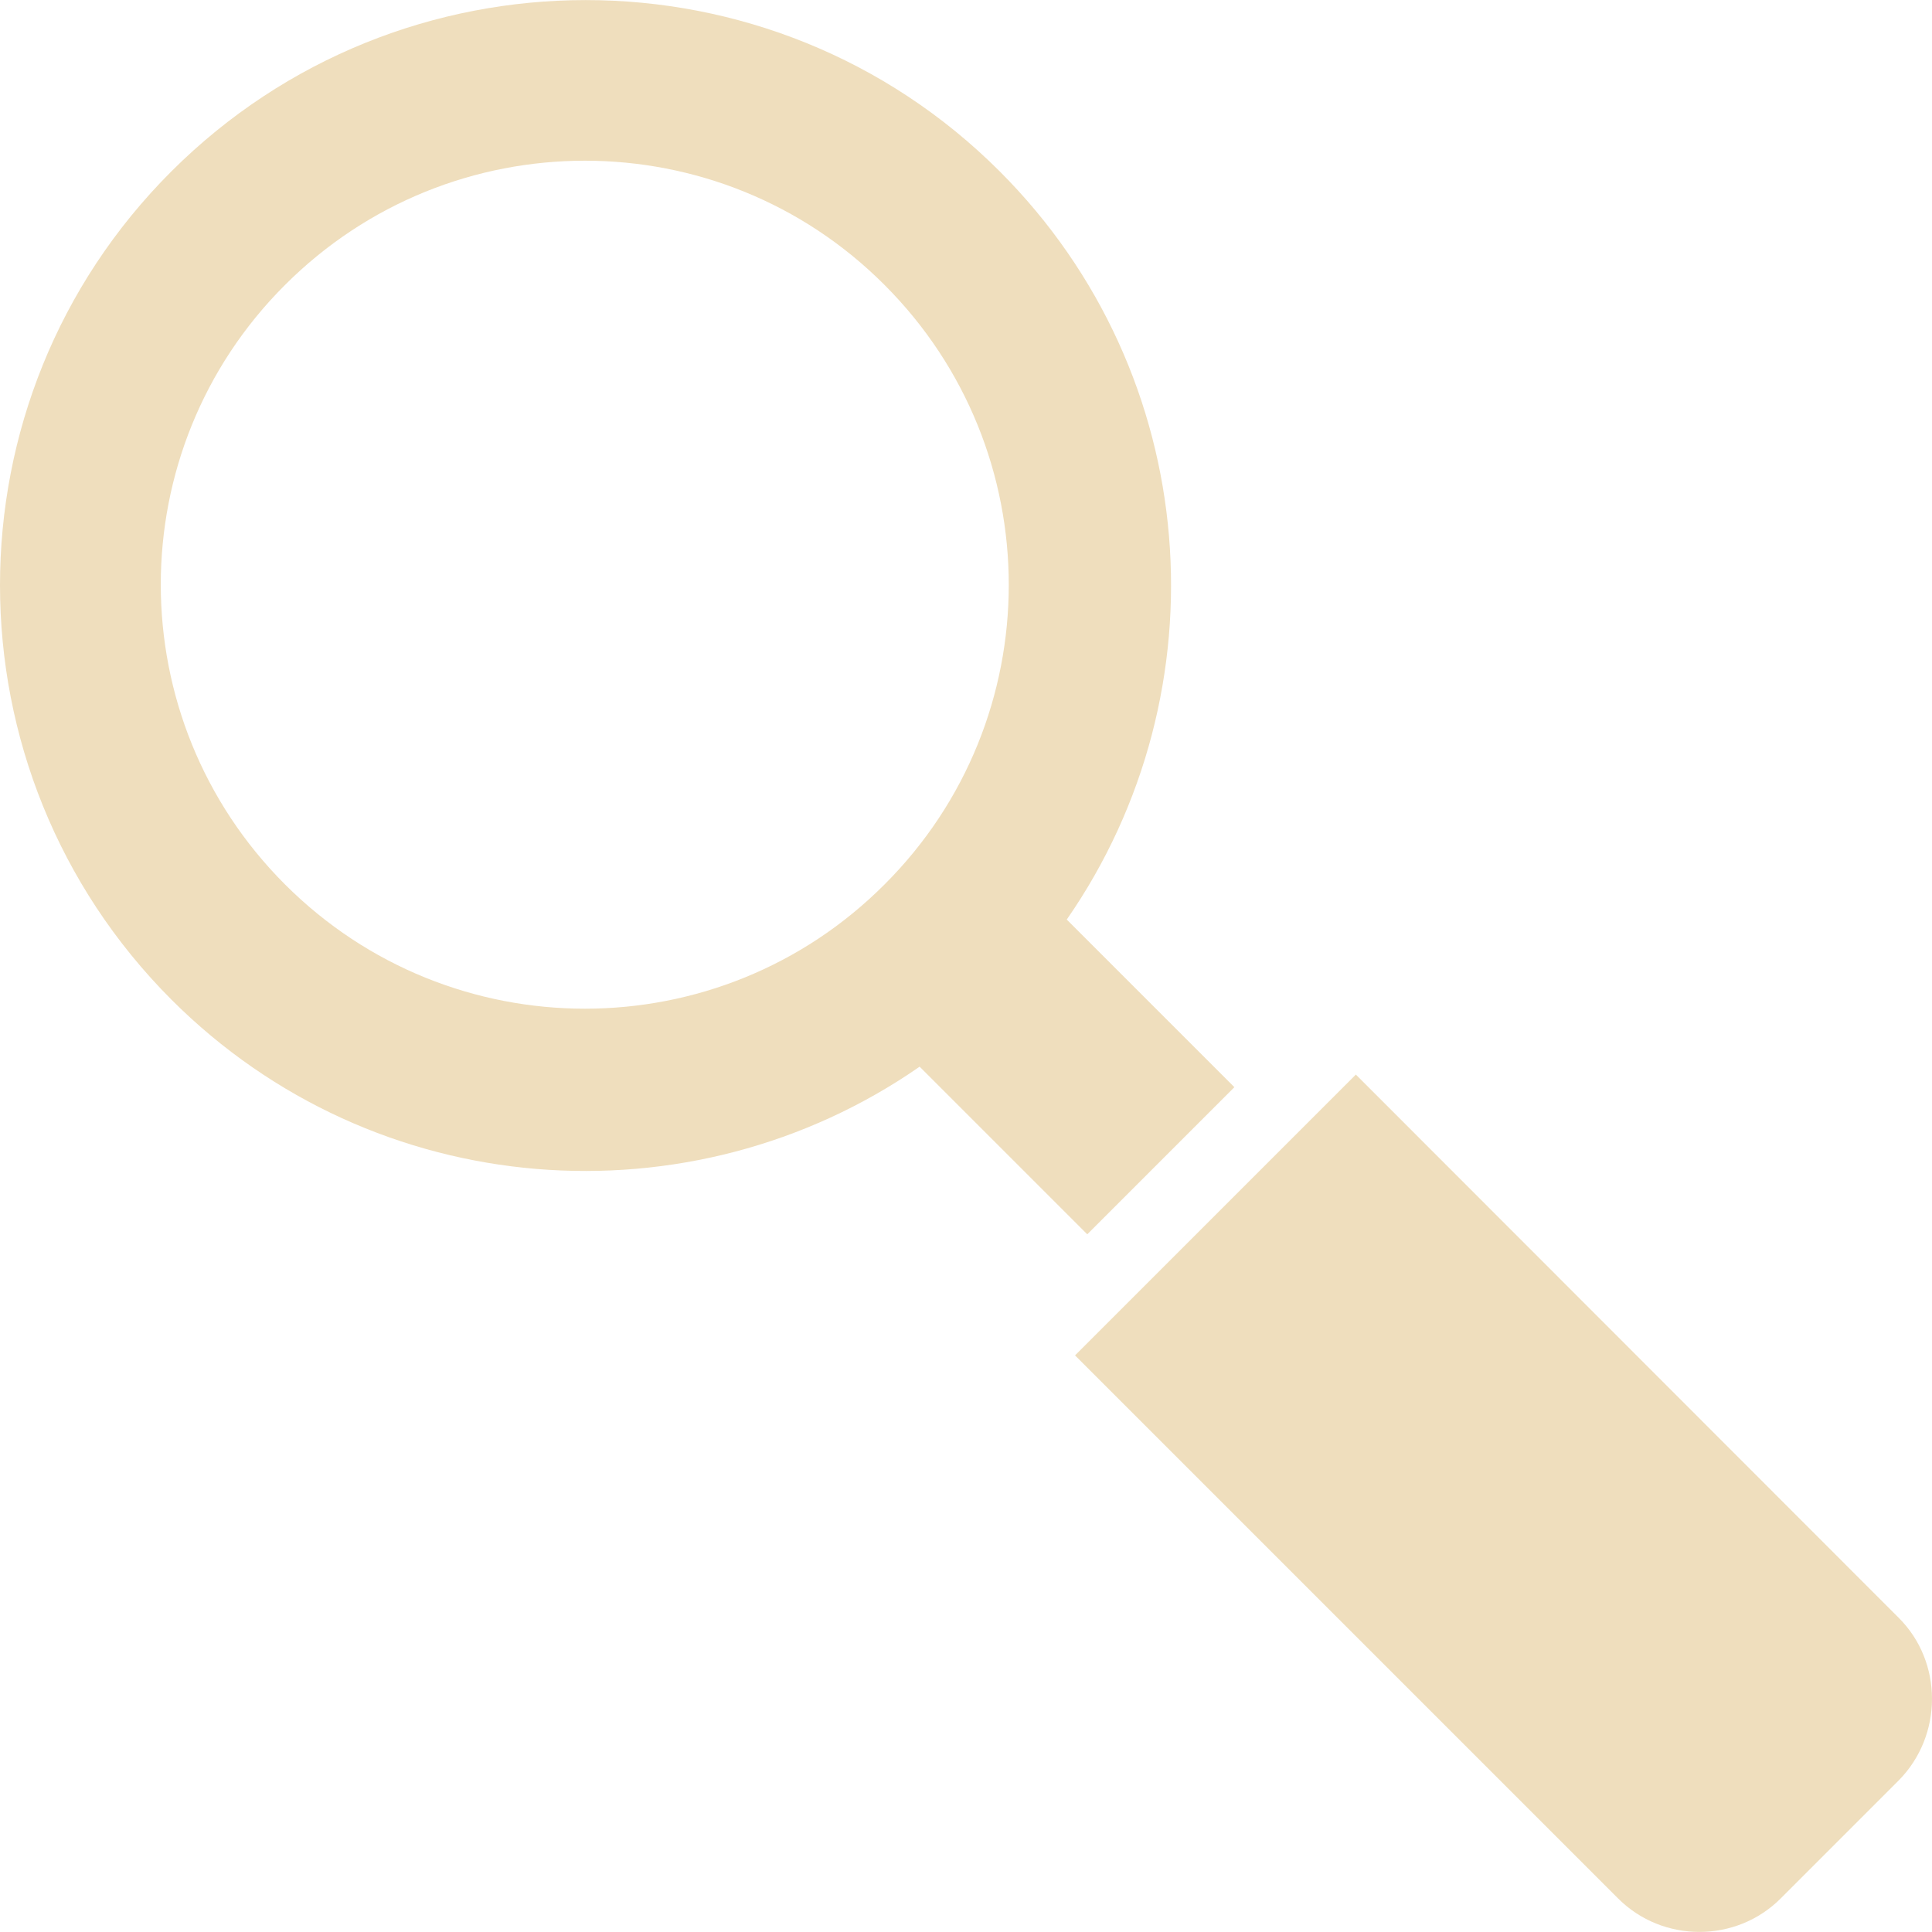
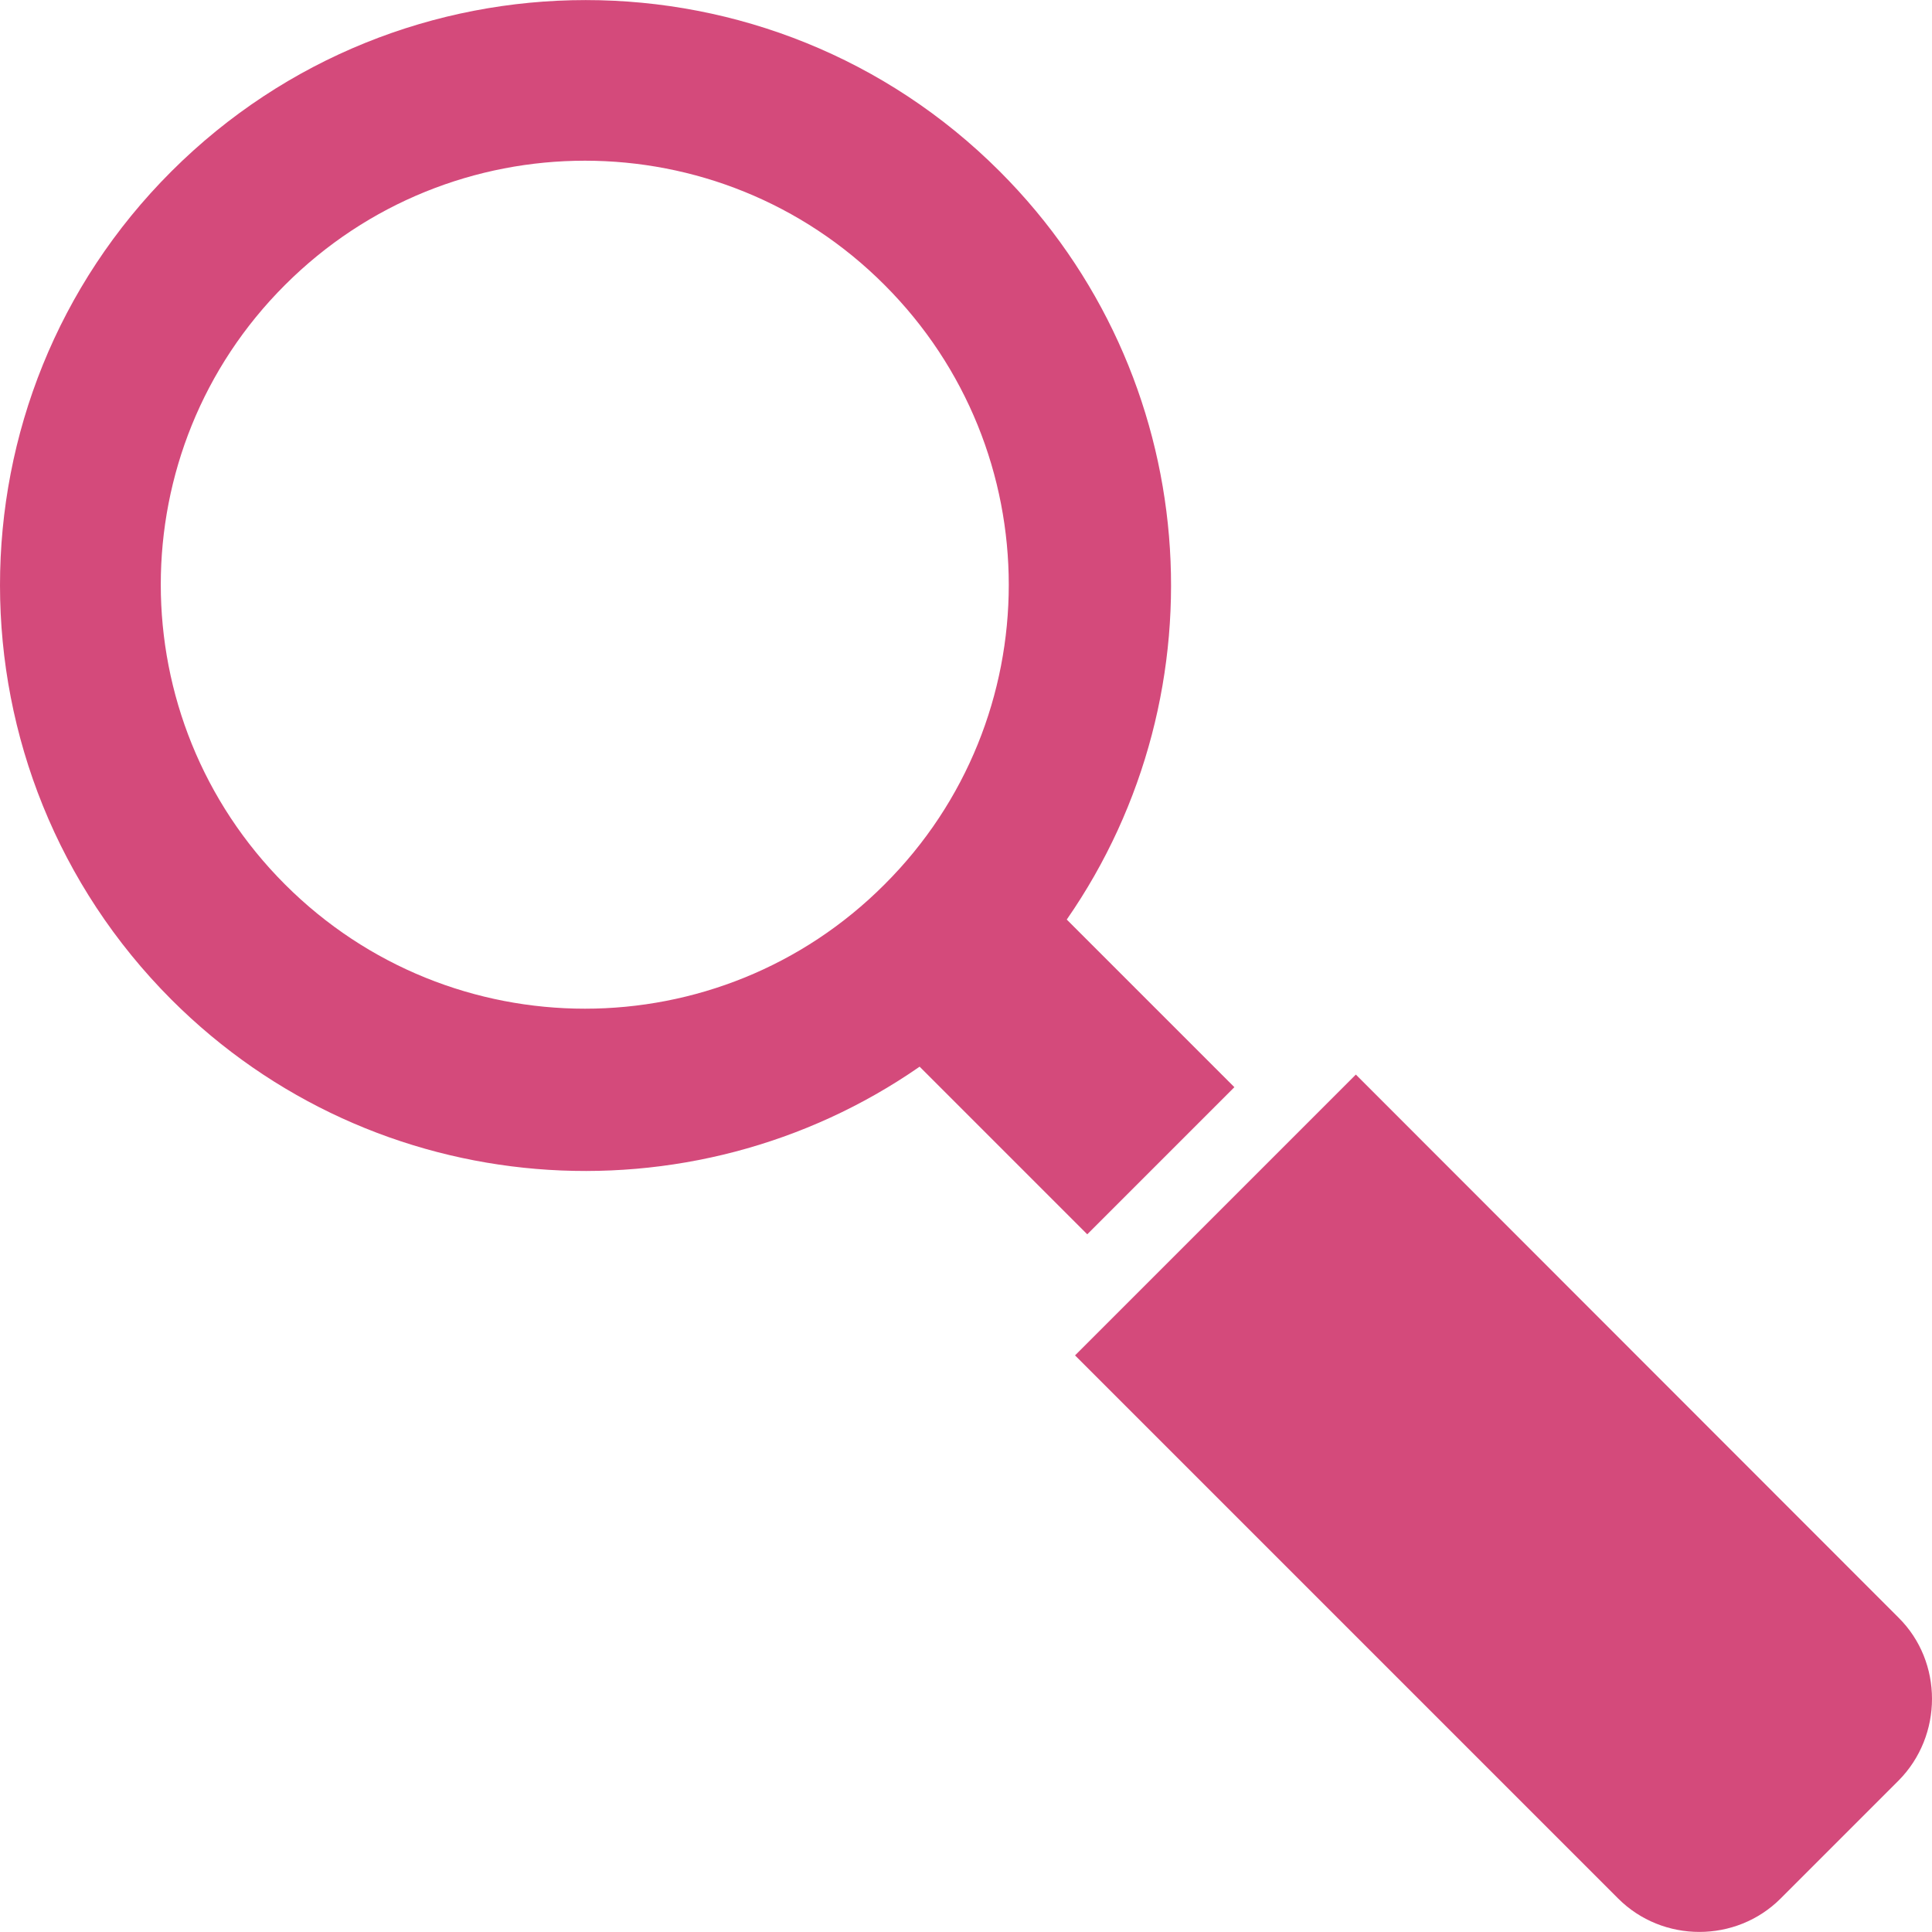
<svg xmlns="http://www.w3.org/2000/svg" version="1.1" id="Capa_1" x="0px" y="0px" viewBox="0 0 489.838 489.838" style="enable-background:new 0 0 489.838 489.838;" xml:space="preserve">
  <g>
    <g>
-       <path fill="#efdebd" d="M481.362,410.144l-137.6-137.7l-71.2,71.2l137.7,137.7c11.3,11.3,29.9,11.3,41.2,0l29.9-29.9    C492.663,440.044,492.663,421.344,481.362,410.144z" />
-       <path fill="#efdebd" d="M275.663,312.944l37.3-37.3l-42.5-42.5c40.2-57.9,34.6-138.1-17-189.7c-57.9-57.9-152-57.9-210,0s-57.9,152,0,210    c51.6,51.6,131.8,57.2,189.7,17L275.663,312.944z M72.263,224.244c-42-42-42-110.1,0-152c42-42,110.1-42,152,0    c42,42,42,110.1,0,152C182.363,266.244,114.263,266.244,72.263,224.244z" />
+       <path fill="#d44a7b" d="M481.362,410.144l-137.6-137.7l-71.2,71.2l137.7,137.7c11.3,11.3,29.9,11.3,41.2,0l29.9-29.9    C492.663,440.044,492.663,421.344,481.362,410.144z" />
+       <path fill="#d44a7b" d="M275.663,312.944l37.3-37.3l-42.5-42.5c40.2-57.9,34.6-138.1-17-189.7c-57.9-57.9-152-57.9-210,0s-57.9,152,0,210    c51.6,51.6,131.8,57.2,189.7,17L275.663,312.944z M72.263,224.244c-42-42-42-110.1,0-152c42-42,110.1-42,152,0    c42,42,42,110.1,0,152C182.363,266.244,114.263,266.244,72.263,224.244z" />
    </g>
  </g>
  <g>
</g>
  <g>
</g>
  <g>
</g>
  <g>
</g>
  <g>
</g>
  <g>
</g>
  <g>
</g>
  <g>
</g>
  <g>
</g>
  <g>
</g>
  <g>
</g>
  <g>
</g>
  <g>
</g>
  <g>
</g>
  <g>
</g>
</svg>
